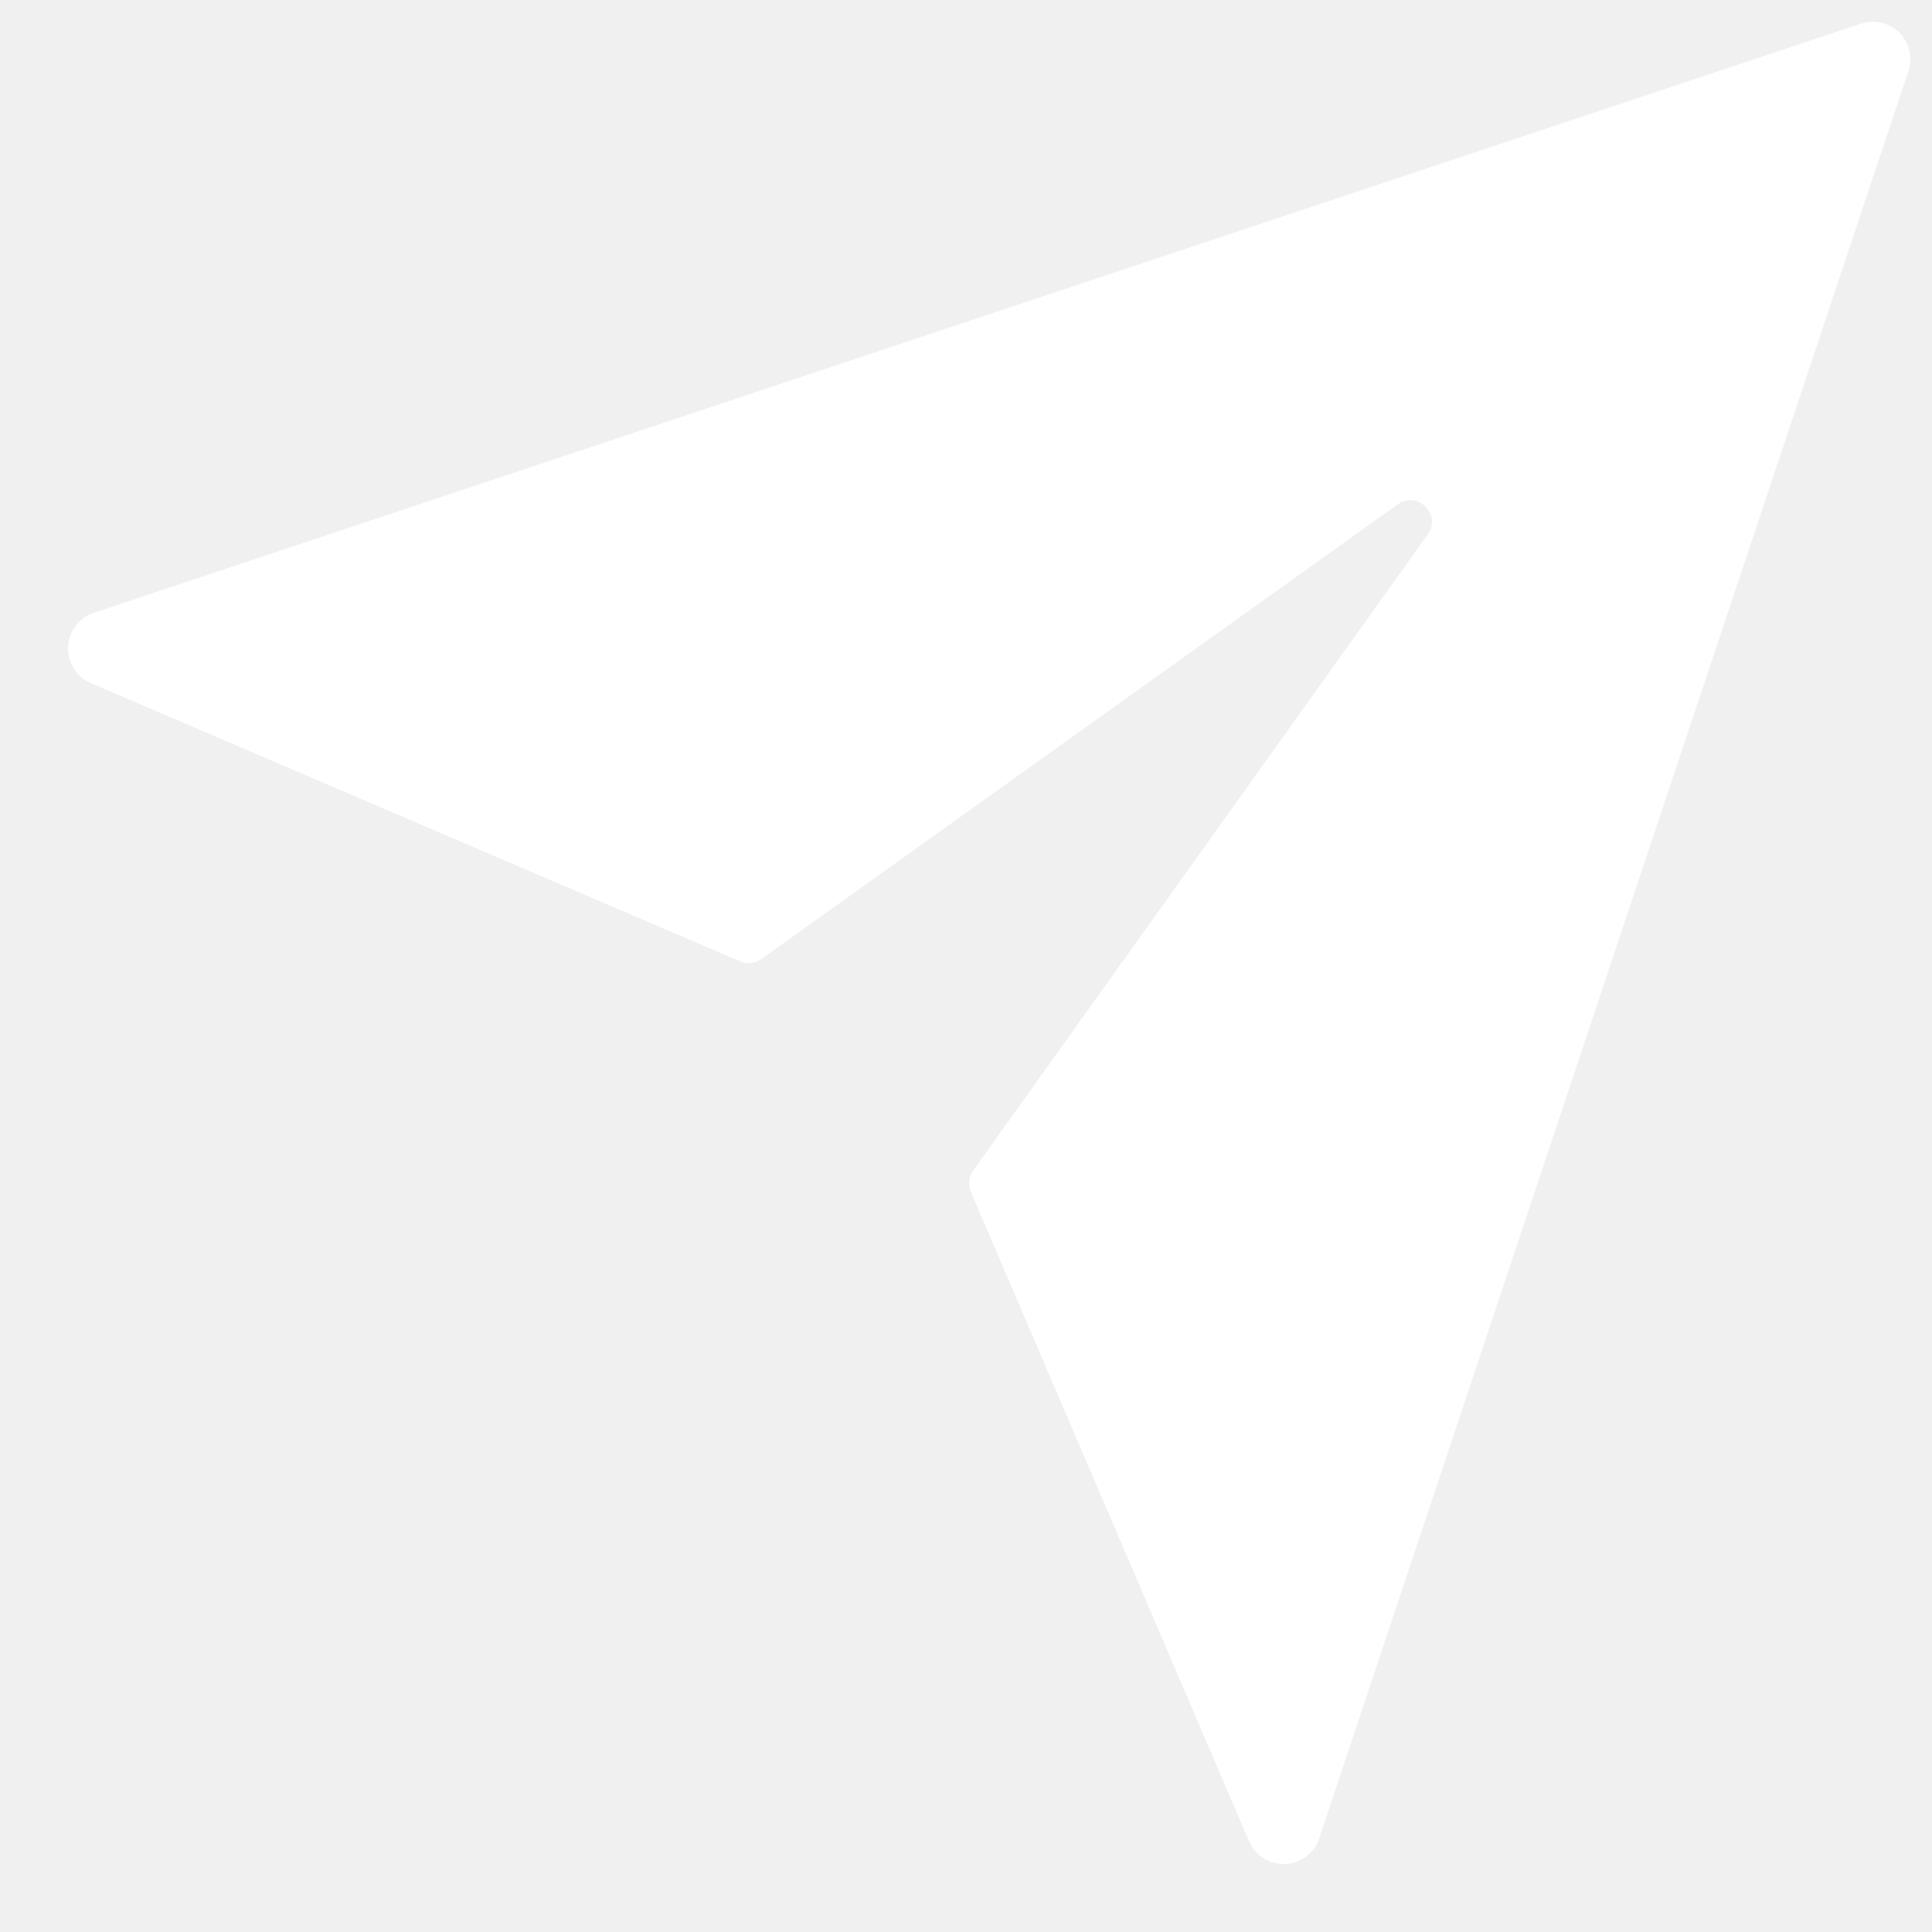
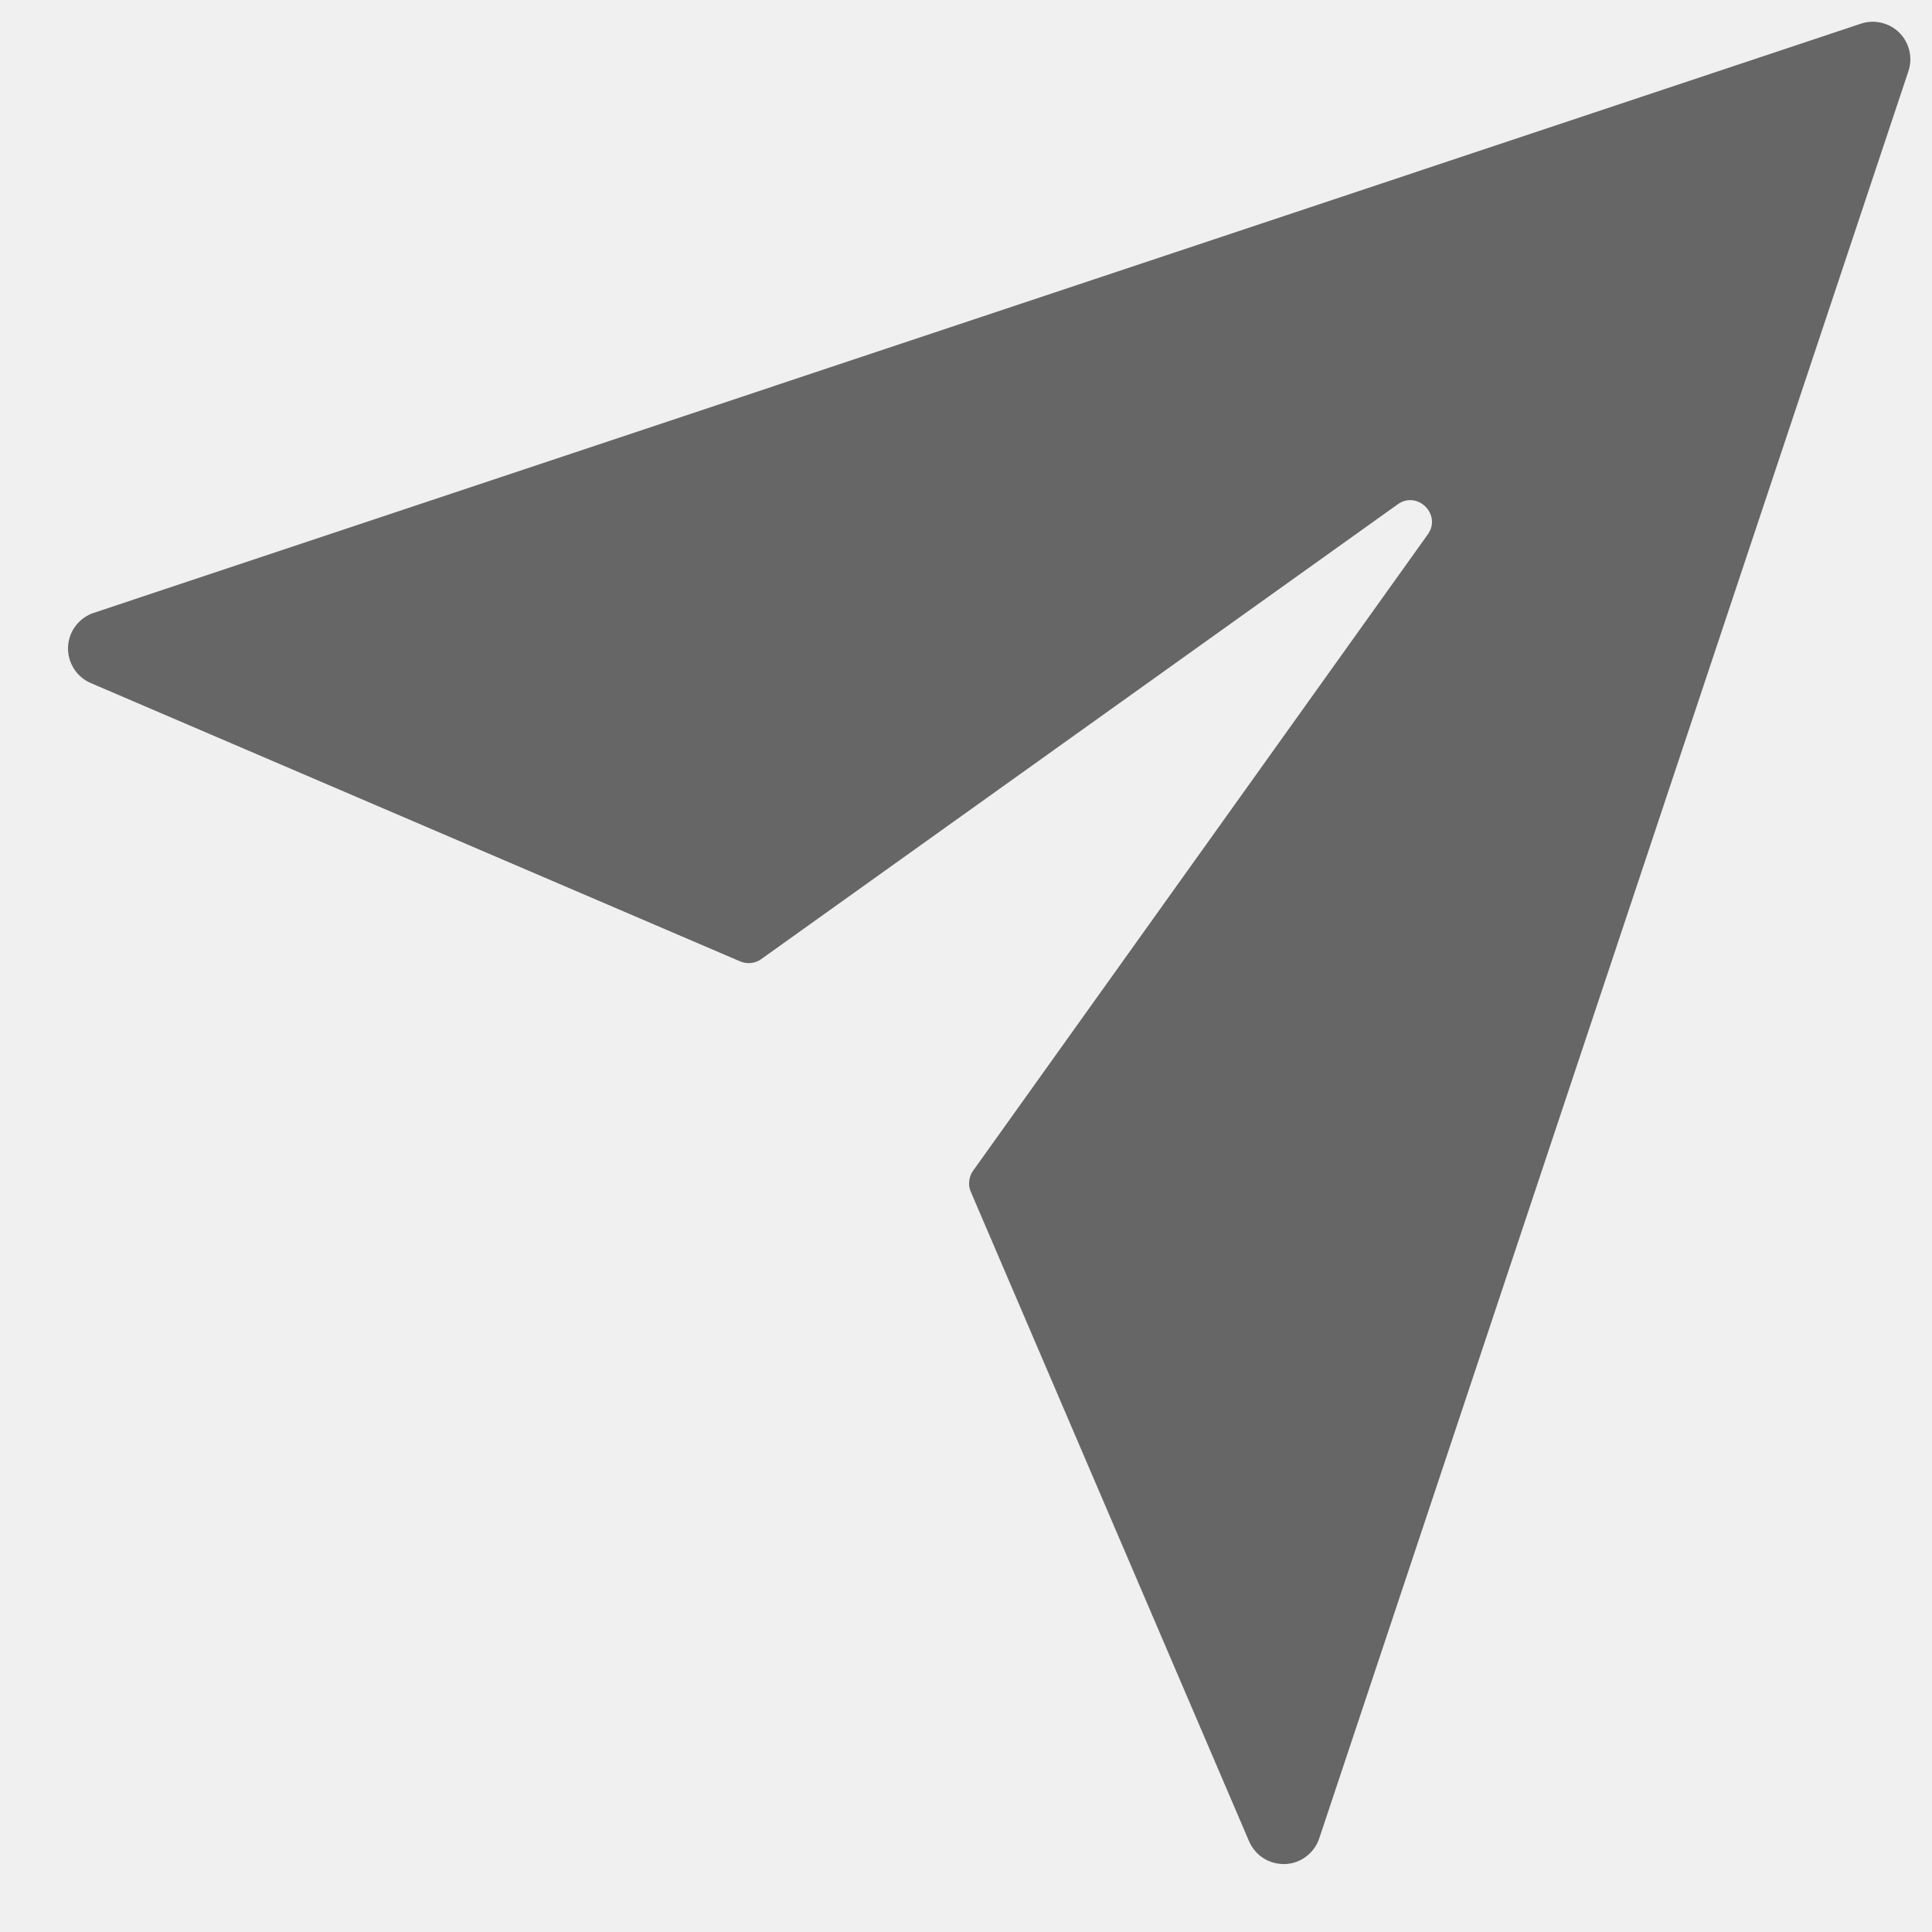
<svg xmlns="http://www.w3.org/2000/svg" width="18" height="18" viewBox="0 0 18 18" fill="none">
-   <path d="M17.336 0.221L0.873 5.71C0.806 5.732 0.747 5.775 0.704 5.832C0.661 5.888 0.637 5.957 0.634 6.028C0.631 6.099 0.65 6.169 0.688 6.229C0.725 6.289 0.781 6.336 0.846 6.364L6.896 8.957C6.928 8.971 6.963 8.976 6.997 8.972C7.031 8.969 7.064 8.956 7.092 8.936L13.023 4.698C13.207 4.568 13.433 4.794 13.303 4.978L9.065 10.909C9.045 10.937 9.033 10.97 9.03 11.004C9.026 11.038 9.031 11.072 9.045 11.104L11.637 17.154C11.665 17.219 11.712 17.275 11.772 17.313C11.832 17.351 11.902 17.369 11.973 17.367C12.044 17.364 12.113 17.34 12.169 17.297C12.226 17.254 12.269 17.195 12.291 17.128L17.78 0.664C17.801 0.602 17.804 0.536 17.789 0.473C17.774 0.409 17.742 0.351 17.696 0.305C17.65 0.259 17.592 0.227 17.528 0.212C17.465 0.197 17.398 0.2 17.336 0.221Z" fill="white" />
+   <path d="M17.336 0.221L0.873 5.71C0.806 5.732 0.747 5.775 0.704 5.832C0.661 5.888 0.637 5.957 0.634 6.028C0.631 6.099 0.65 6.169 0.688 6.229C0.725 6.289 0.781 6.336 0.846 6.364L6.896 8.957C6.928 8.971 6.963 8.976 6.997 8.972C7.031 8.969 7.064 8.956 7.092 8.936L13.023 4.698C13.207 4.568 13.433 4.794 13.303 4.978L9.065 10.909C9.045 10.937 9.033 10.97 9.03 11.004C9.026 11.038 9.031 11.072 9.045 11.104L11.637 17.154C11.665 17.219 11.712 17.275 11.772 17.313C11.832 17.351 11.902 17.369 11.973 17.367C12.044 17.364 12.113 17.34 12.169 17.297C12.226 17.254 12.269 17.195 12.291 17.128L17.78 0.664C17.801 0.602 17.804 0.536 17.789 0.473C17.774 0.409 17.742 0.351 17.696 0.305C17.65 0.259 17.592 0.227 17.528 0.212C17.465 0.197 17.398 0.2 17.336 0.221Z" fill="#666666" />
</svg>
